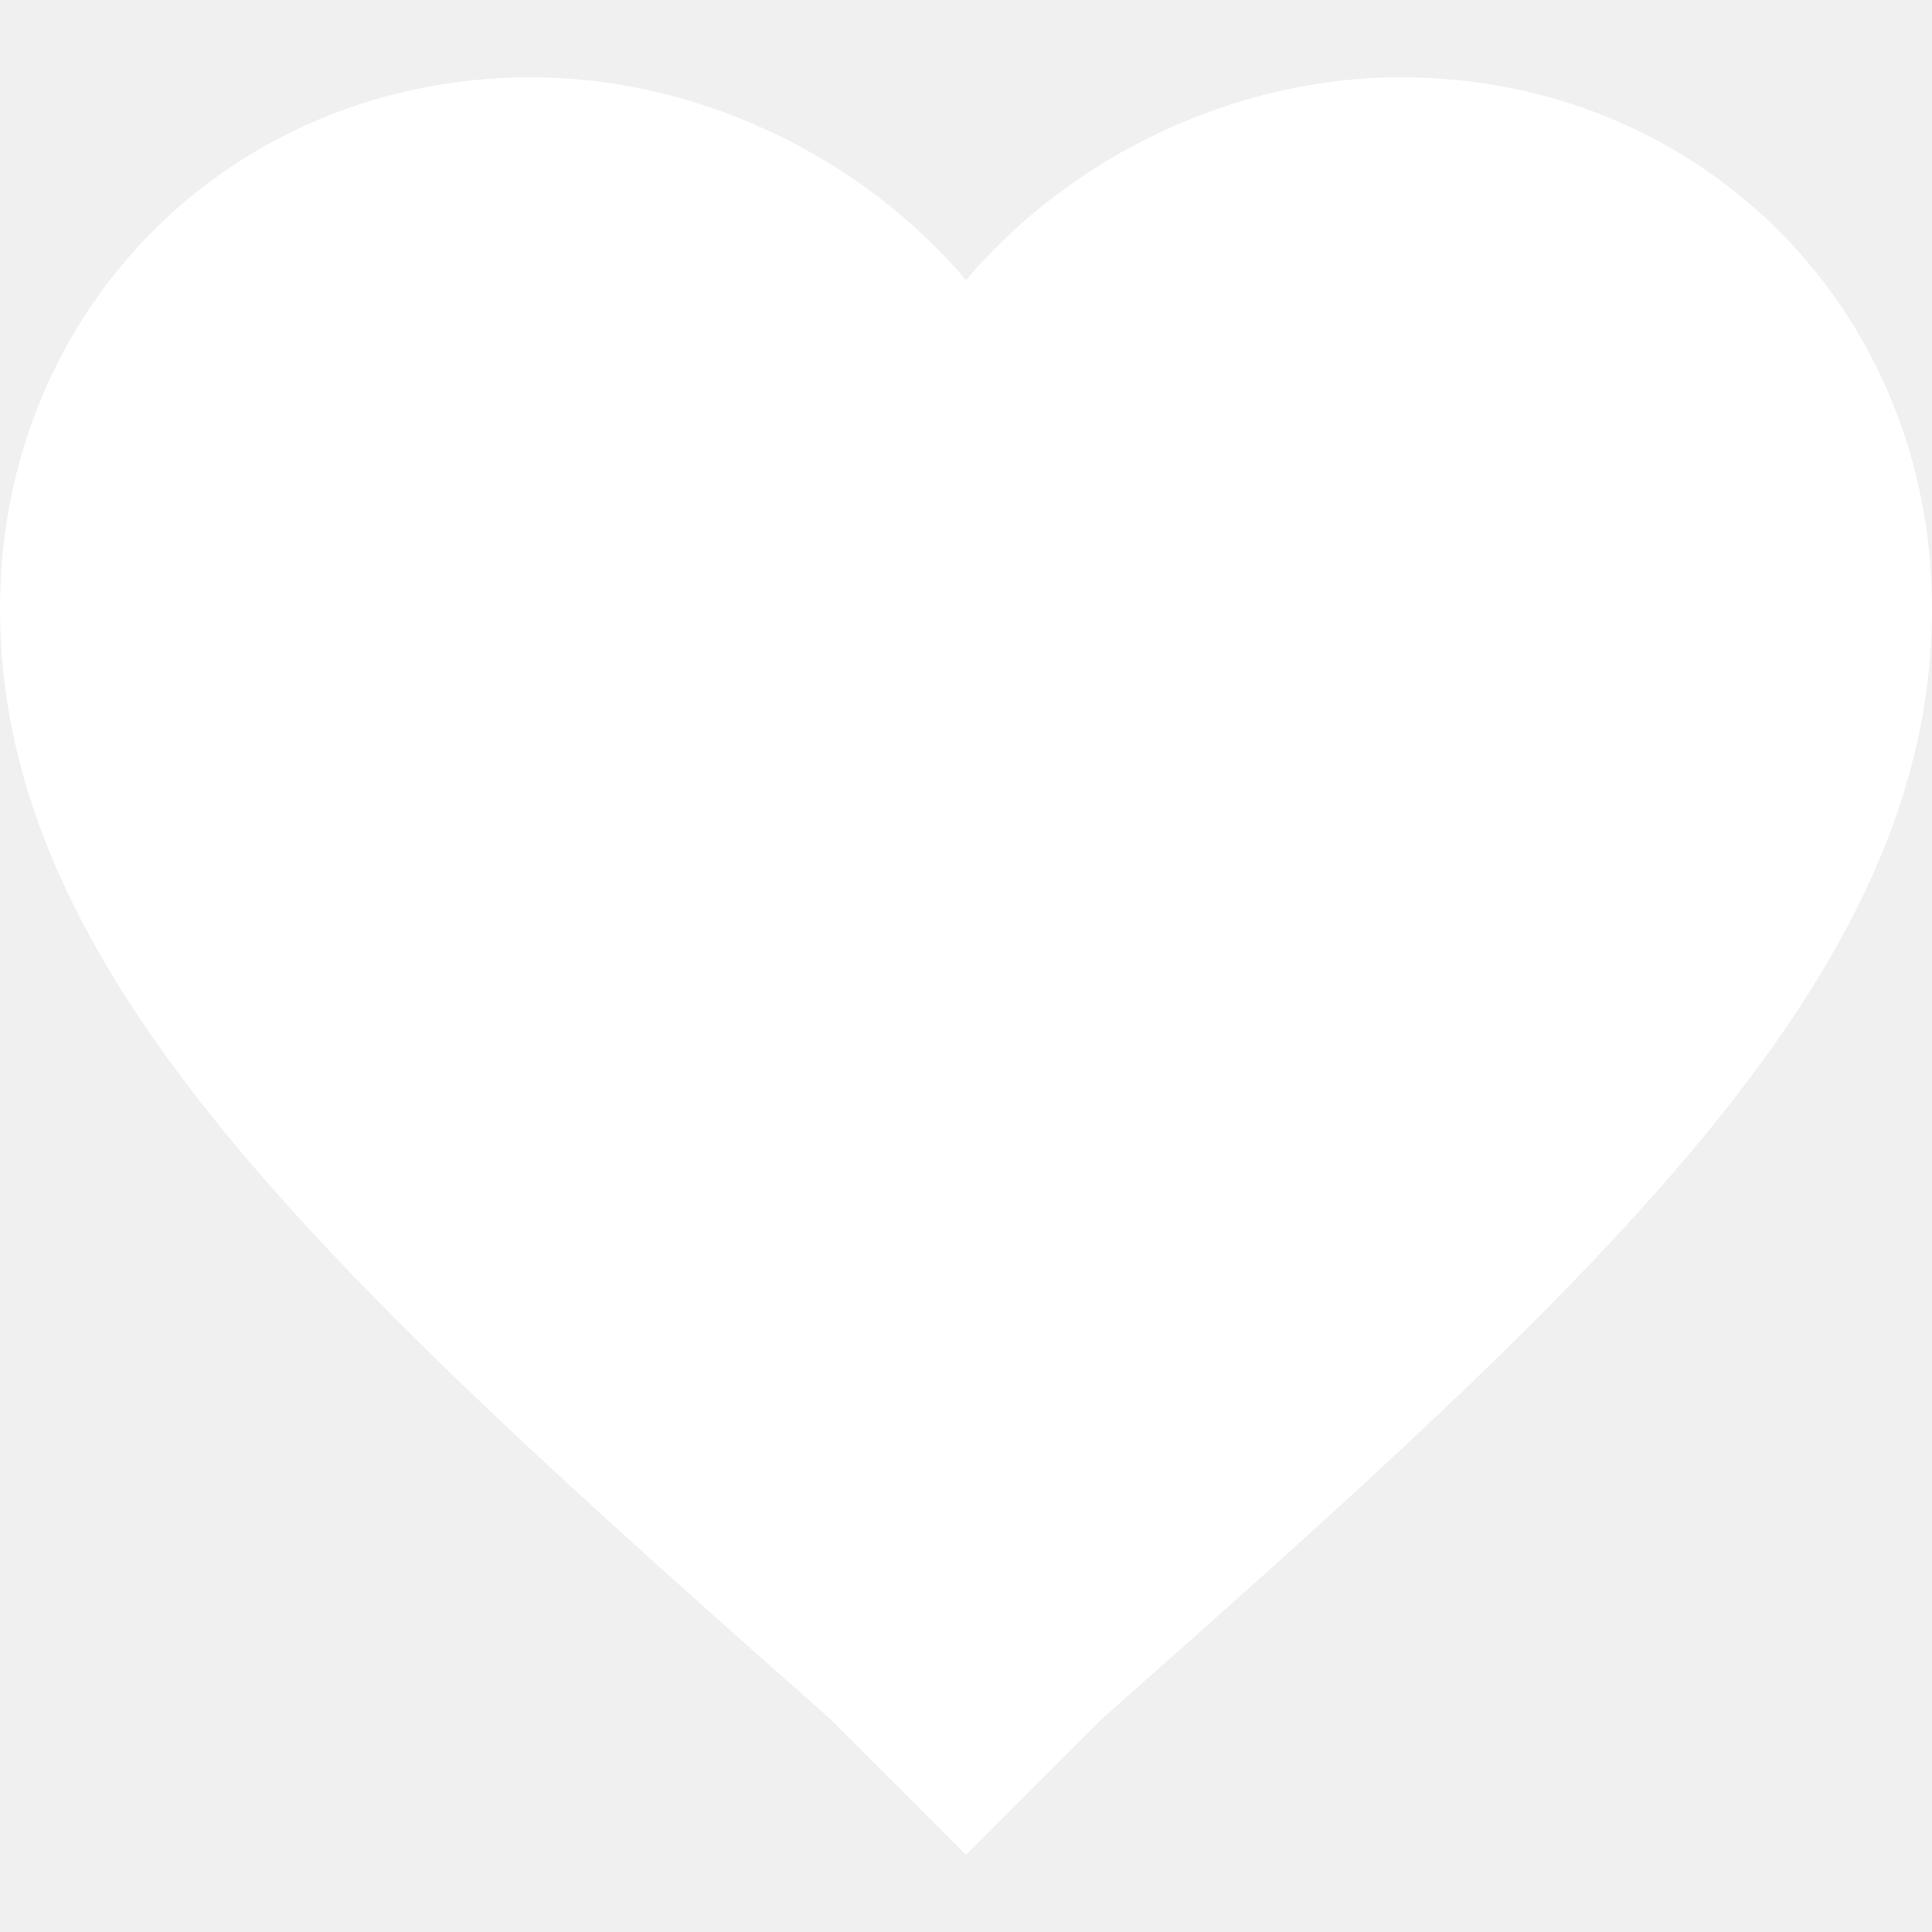
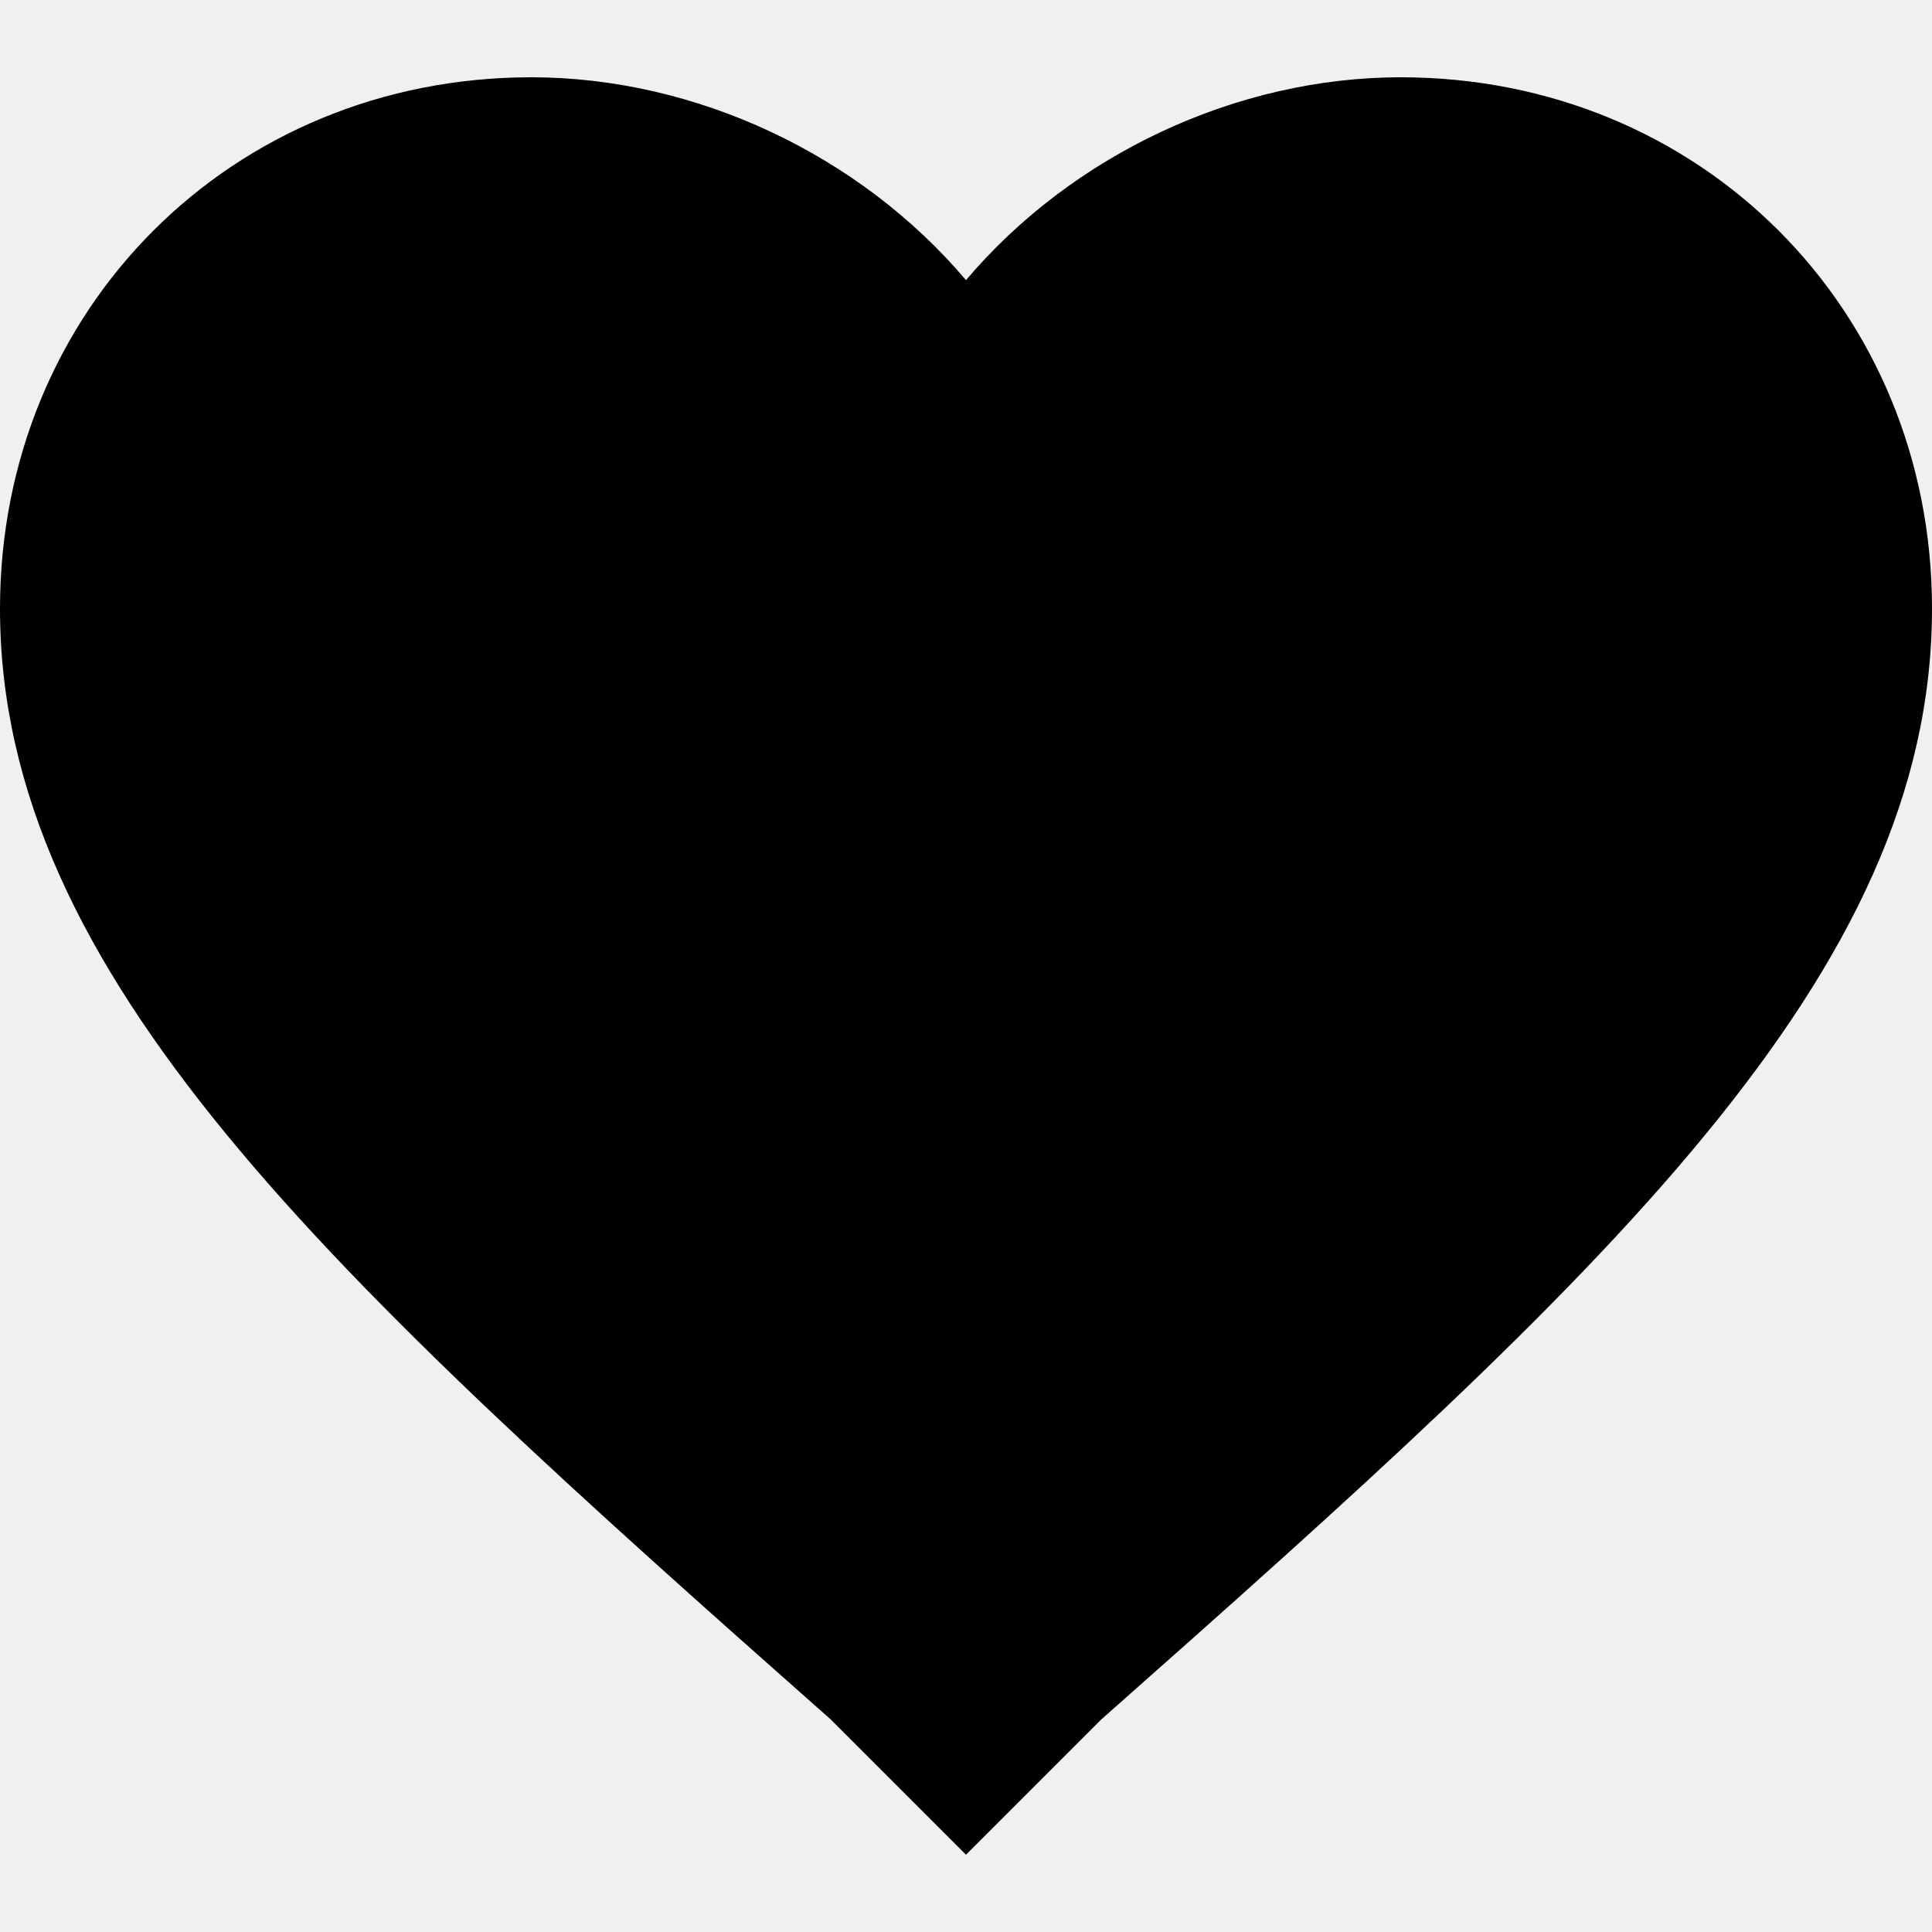
<svg xmlns="http://www.w3.org/2000/svg" version="1.1" id="Capa_1" x="0px" y="0px" width="32px" height="32px" viewBox="0 0 510 510" style="enable-background:new 0 0 510 510;" xml:space="preserve">
  <g>
    <g id="favorite">
-       <path d="M255,489.6l-35.7-35.7C86.7,336.6,0,257.55,0,160.65C0,81.6,61.2,20.4,140.25,20.4c43.35,0,86.7,20.4,114.75,53.55    C283.05,40.8,326.4,20.4,369.75,20.4C448.8,20.4,510,81.6,510,160.65c0,96.9-86.7,175.95-219.3,293.25L255,489.6z" fill="#FFFFFF" />
+       <path d="M255,489.6l-35.7-35.7C86.7,336.6,0,257.55,0,160.65C0,81.6,61.2,20.4,140.25,20.4c43.35,0,86.7,20.4,114.75,53.55    C283.05,40.8,326.4,20.4,369.75,20.4C448.8,20.4,510,81.6,510,160.65c0,96.9-86.7,175.95-219.3,293.25L255,489.6z" fill="#000000" />
    </g>
  </g>
</svg>
